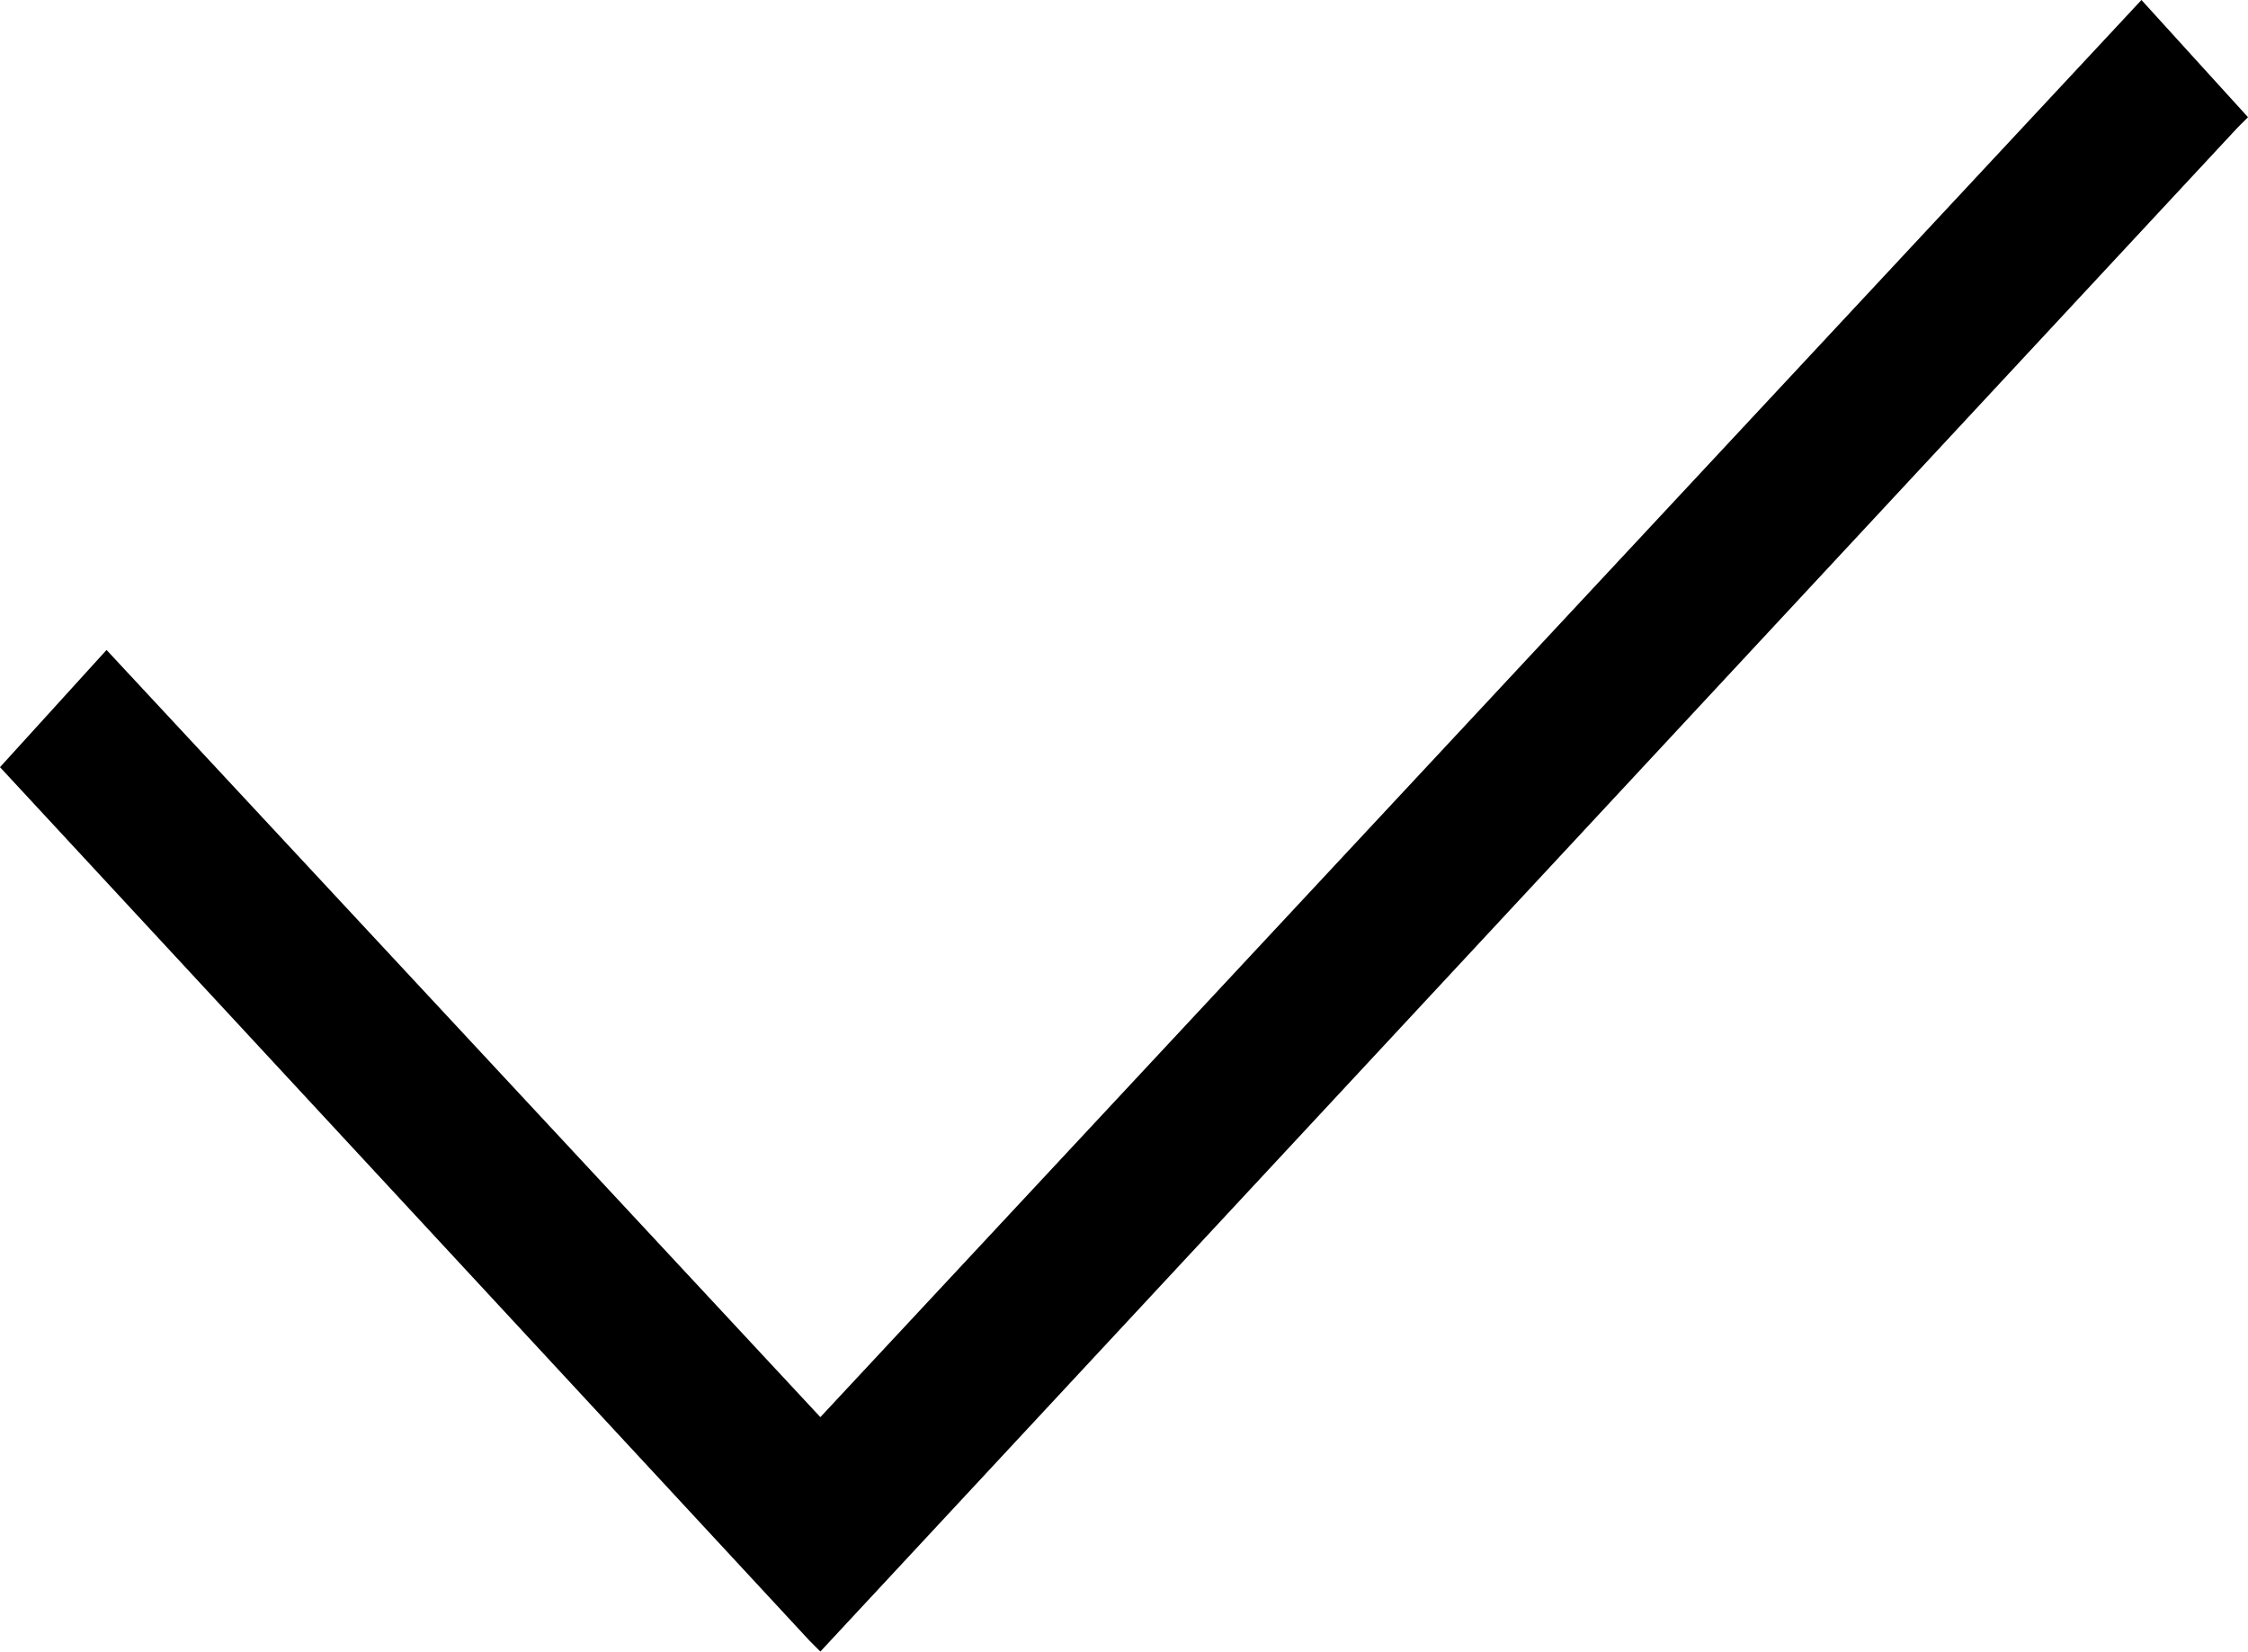
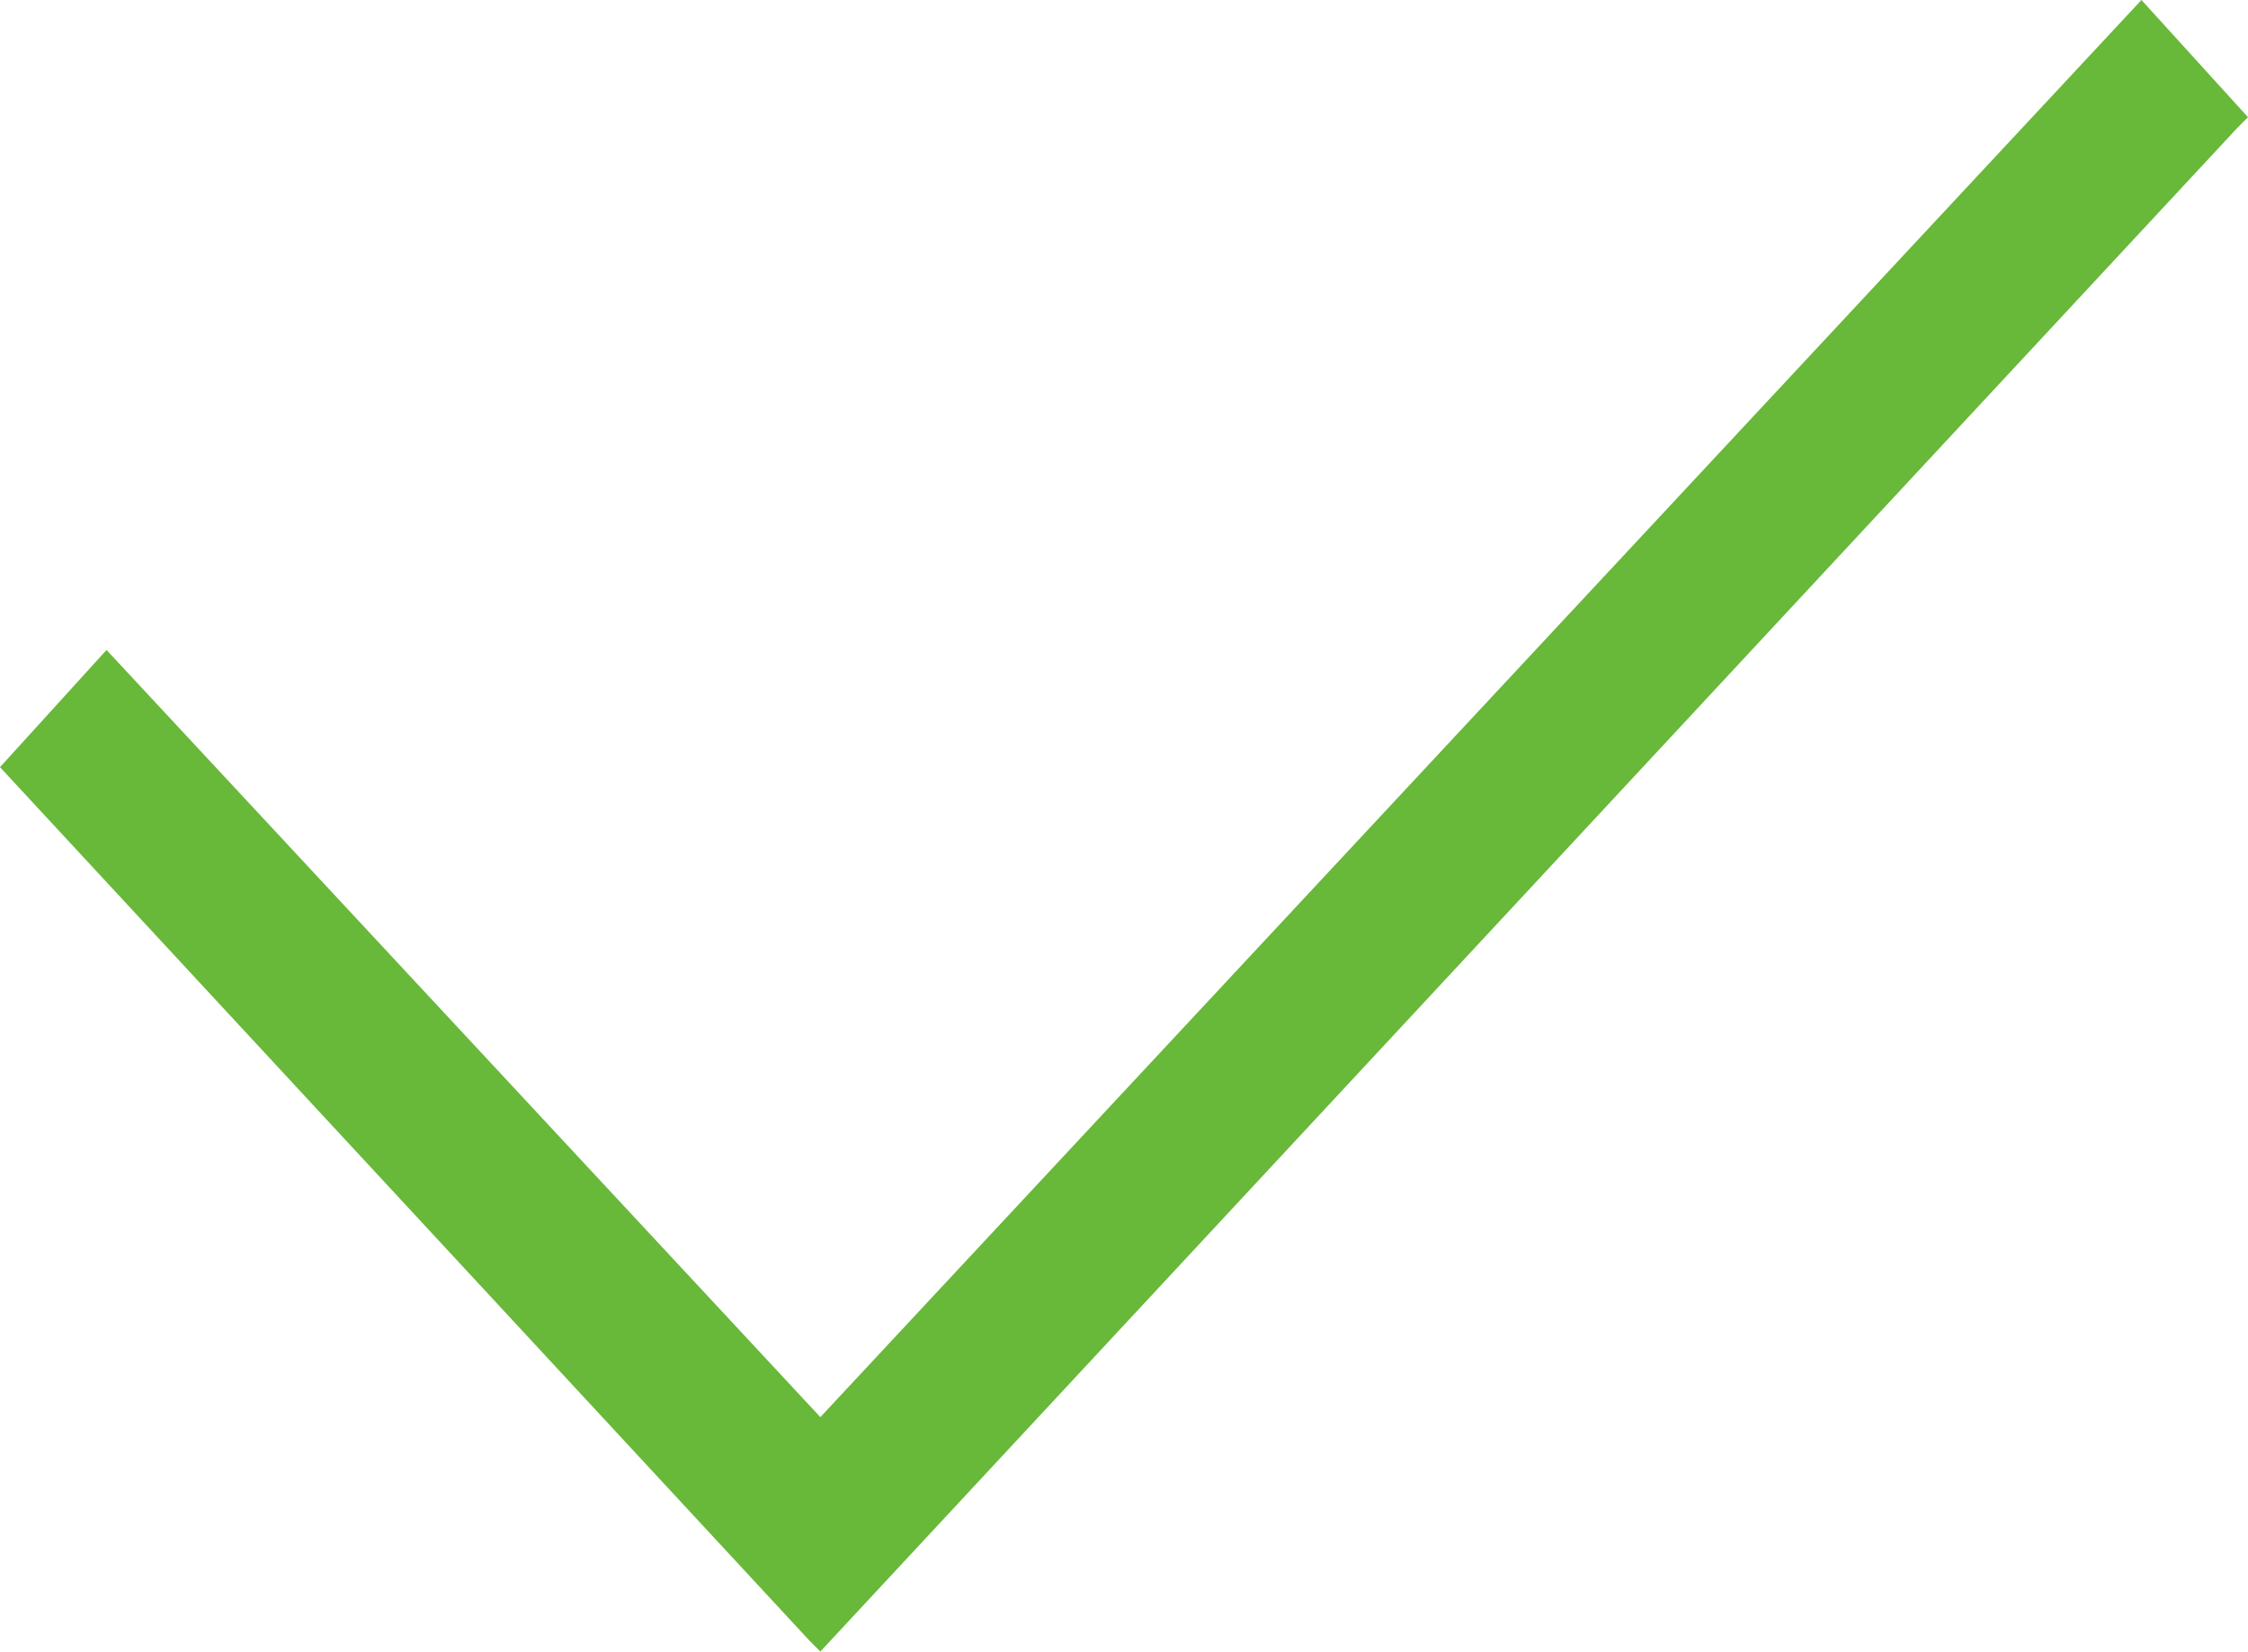
- <svg xmlns="http://www.w3.org/2000/svg" version="1.1" id="Layer_1" x="0px" y="0px" viewBox="0 0 21.1 15.5" style="enable-background:new 0 0 21.1 15.5;" xml:space="preserve">
+ <svg xmlns="http://www.w3.org/2000/svg" fill="#68b839" version="1.1" id="Layer_1" x="0px" y="0px" viewBox="0 0 21.1 15.5" style="enable-background:new 0 0 21.1 15.5;" xml:space="preserve">
  <polygon points="20.1,0 7.7,13.3 1,6.1 0,7.2 7.6,15.4 7.7,15.5 21,1.2 21.1,1.1 " />
</svg>
